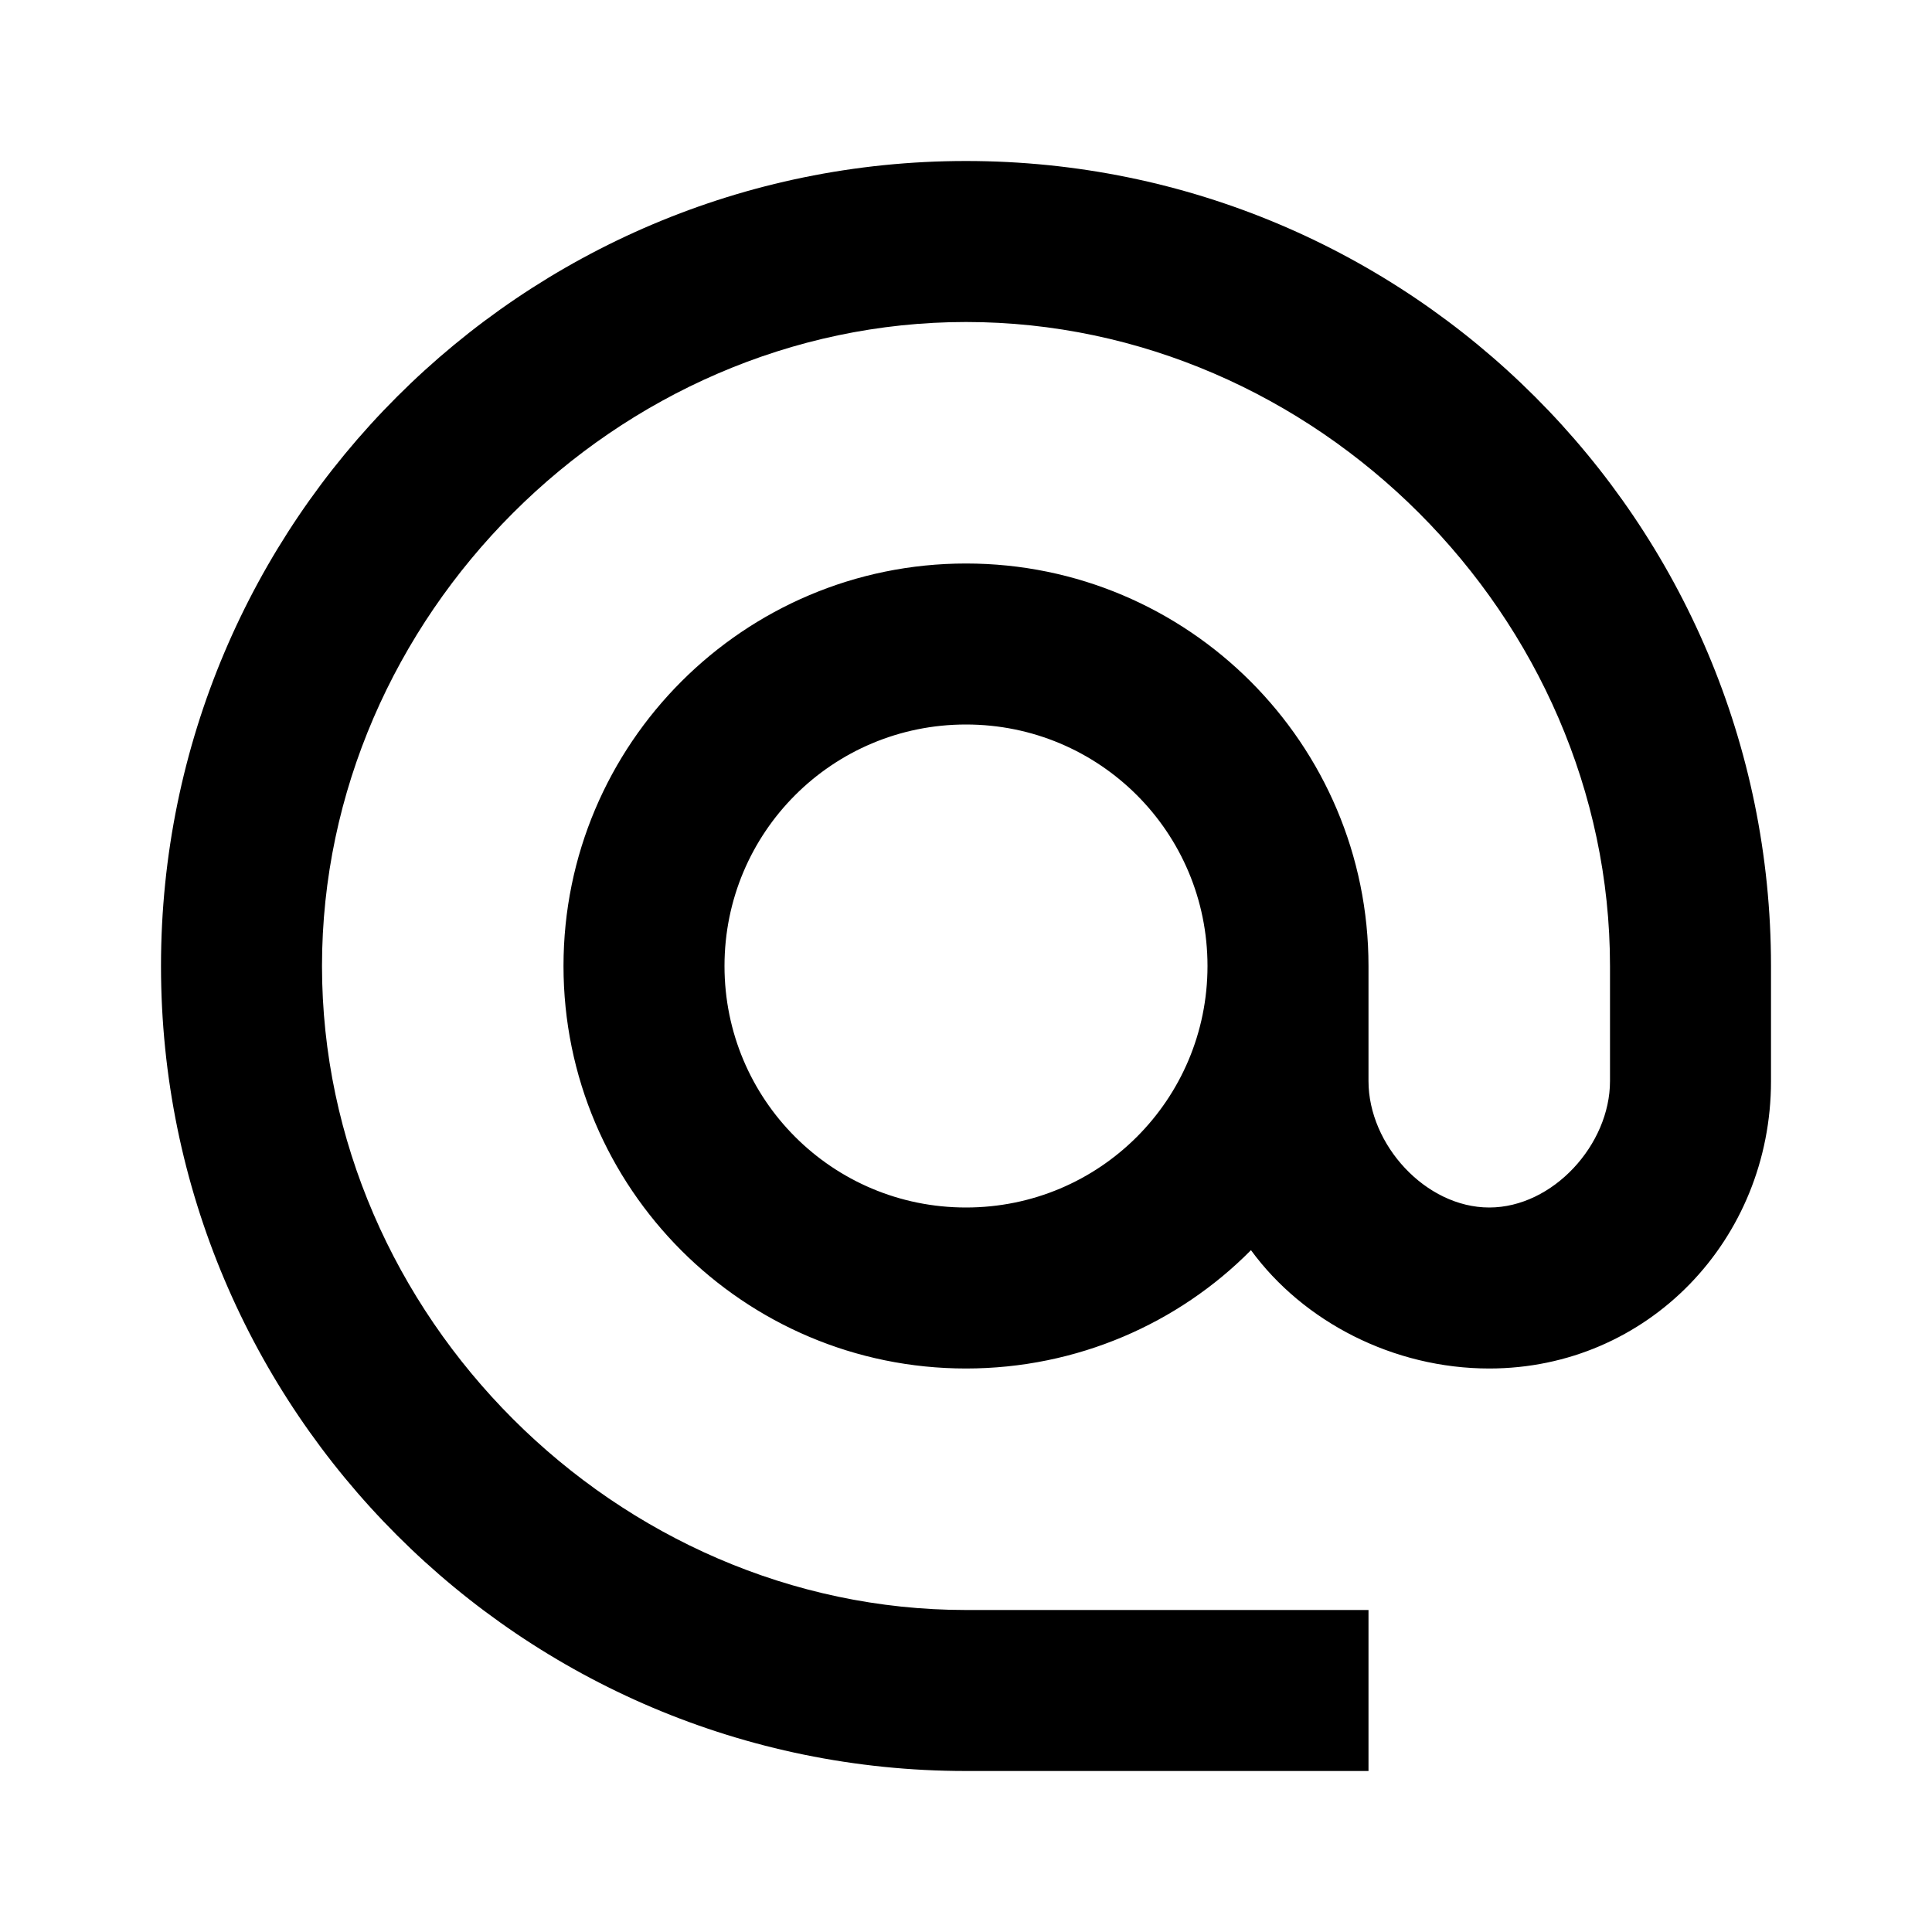
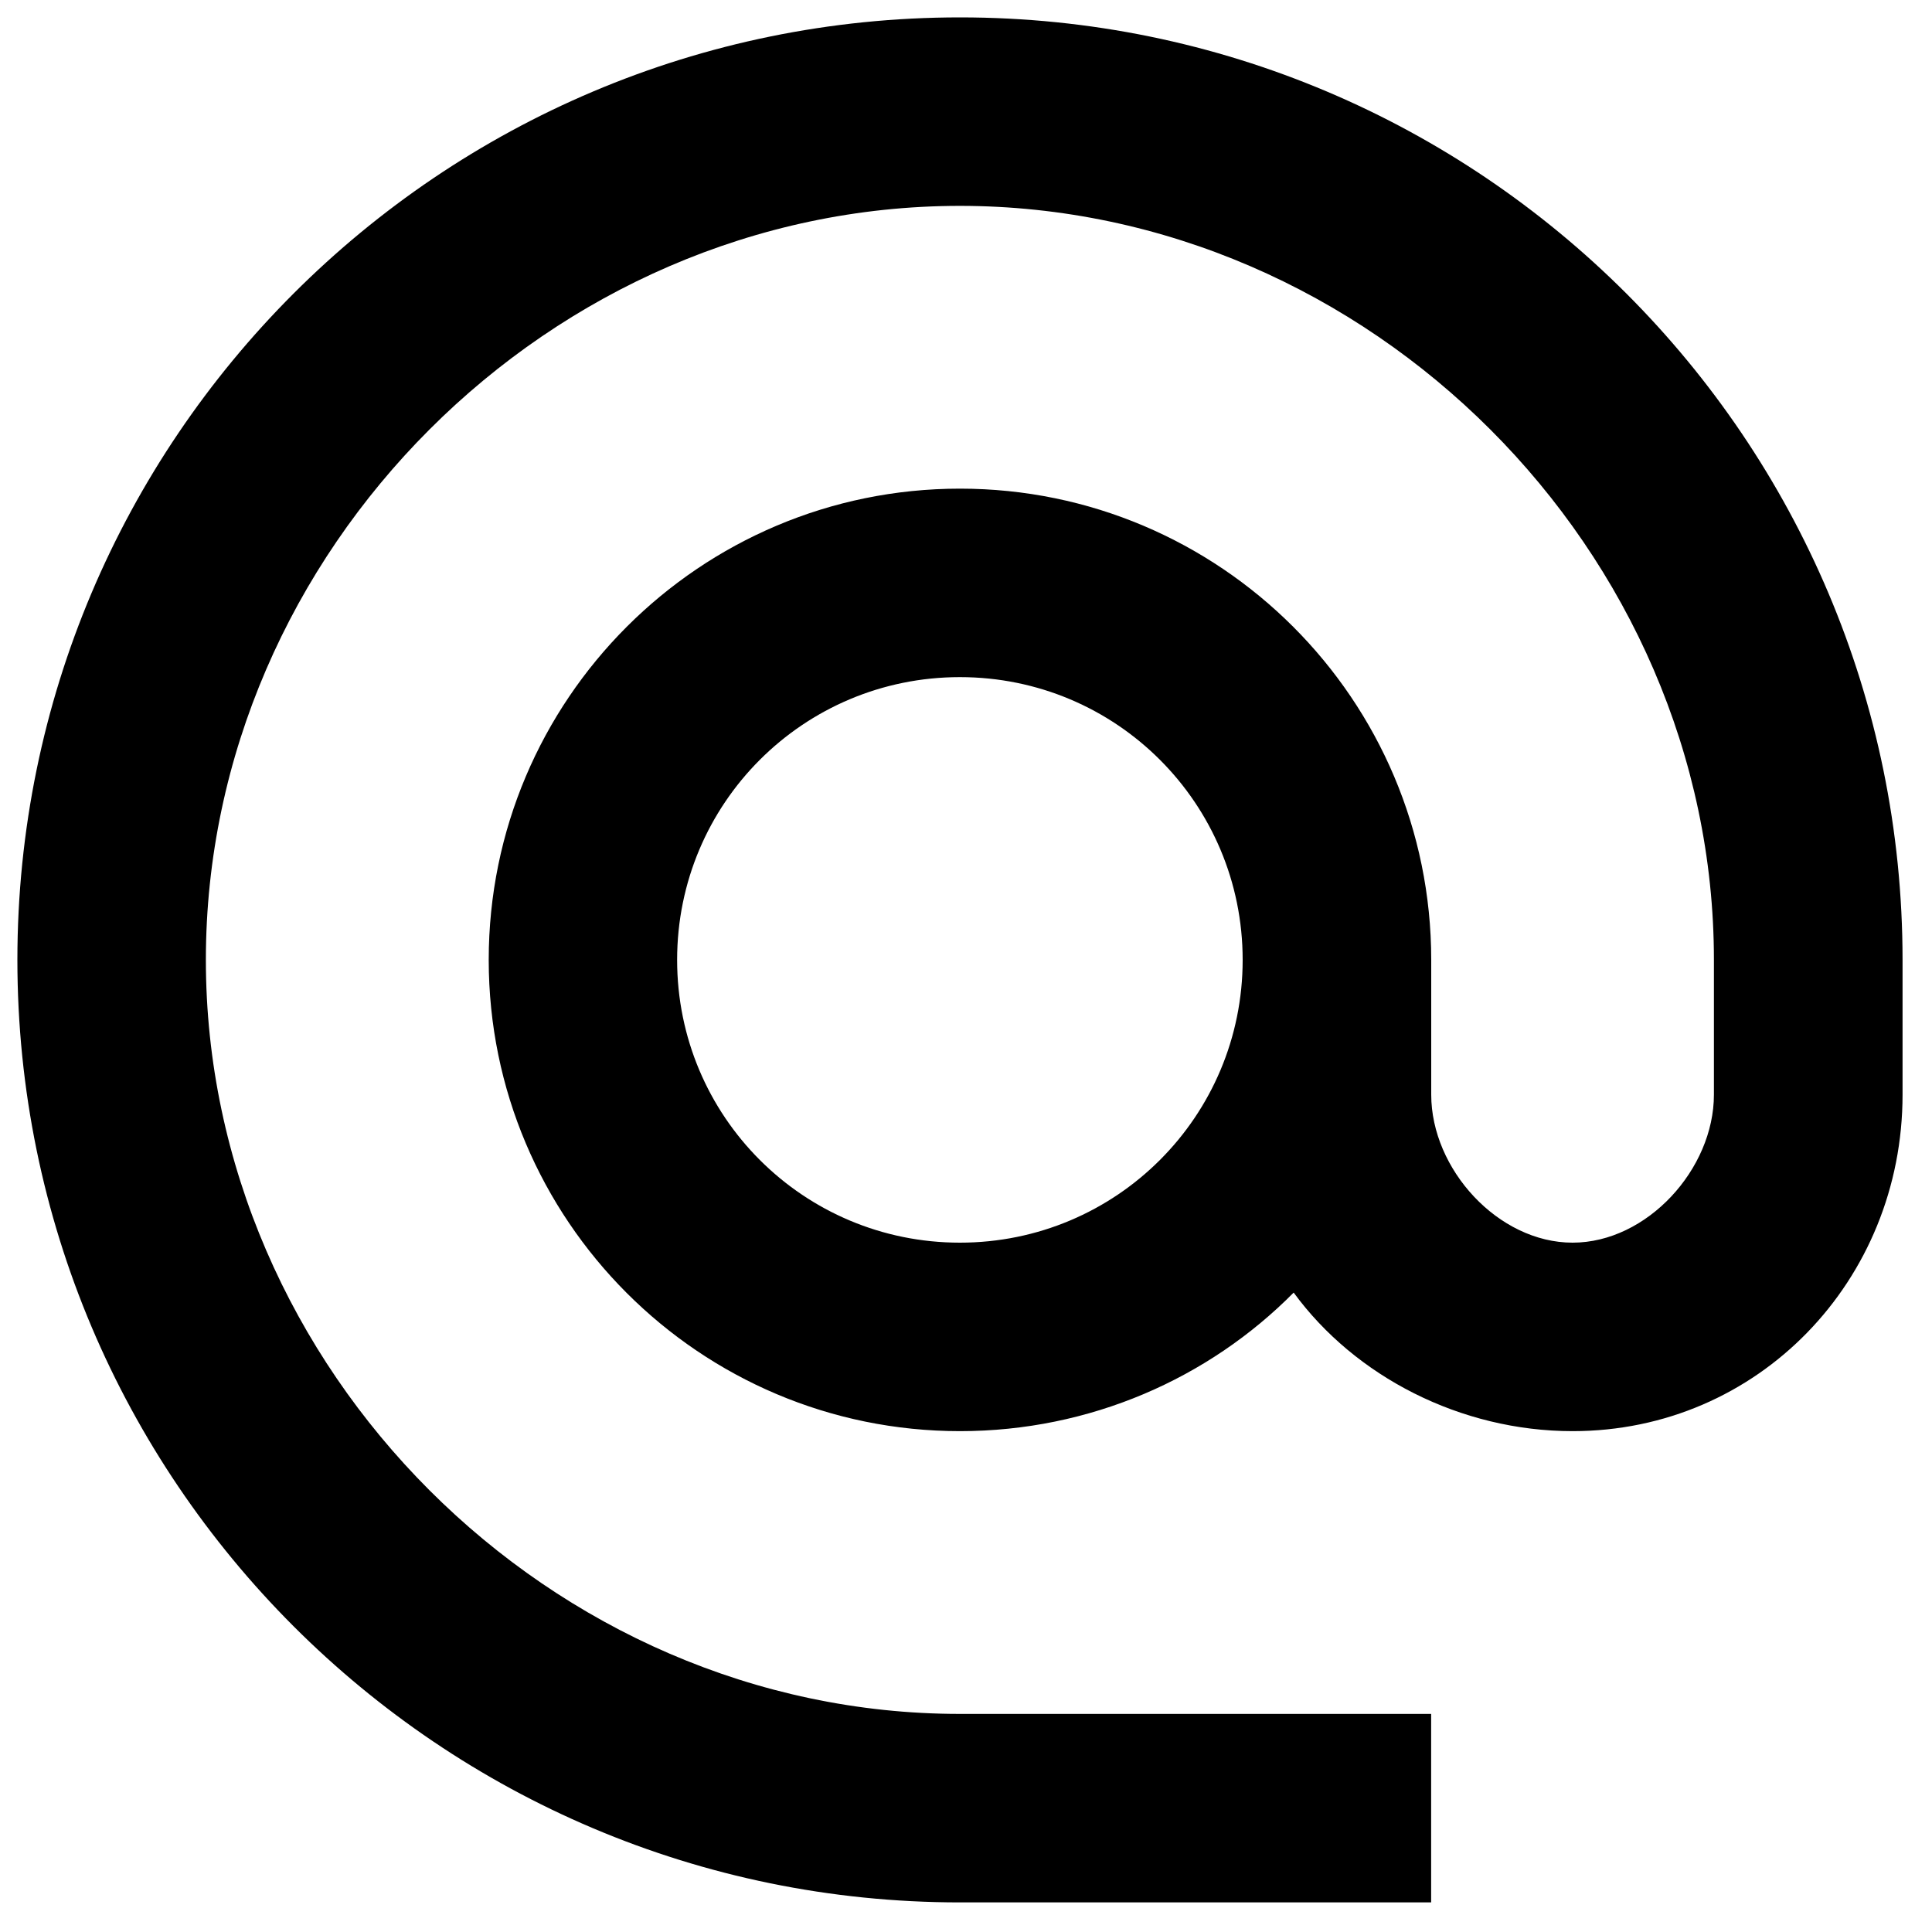
- <svg xmlns="http://www.w3.org/2000/svg" stroke="currentColor" fill="currentColor" stroke-width="0" viewBox="0 0 24 24">
-   <path fill="none" d="M0 0h24v24H0z" />
-   <path d="M12 2C6.48 2 2 6.48 2 12s4.48 10 10 10h5v-2h-5c-4.34 0-8-3.66-8-8s3.66-8 8-8 8 3.66 8 8v1.43c0 .79-.71 1.57-1.5 1.57s-1.5-.78-1.5-1.57V12c0-2.76-2.24-5-5-5s-5 2.24-5 5 2.24 5 5 5c1.38 0 2.64-.56 3.54-1.47.65.89 1.77 1.47 2.96 1.47 1.97 0 3.5-1.6 3.5-3.57V12c0-5.52-4.48-10-10-10zm0 13c-1.66 0-3-1.34-3-3s1.34-3 3-3 3 1.34 3 3-1.34 3-3 3z" />
+ <svg xmlns="http://www.w3.org/2000/svg" width="25" height="25" stroke="currentColor" fill="currentColor" stroke-width="0">
+   <g>
+     <g stroke="null">
+       <path stroke="null" d="m-2.215,-2.215l29.271,0l0,29.271l-29.271,0l0,-29.271z" fill="none" />
+       <path stroke="null" d="m12.421,0.225c-6.732,0 -12.196,5.464 -12.196,12.196s5.464,12.196 12.196,12.196l6.098,0l0,-2.439l-6.098,0c-5.293,0 -9.757,-4.464 -9.757,-9.757s4.464,-9.757 9.757,-9.757s9.757,4.464 9.757,9.757l0,1.744c0,0.964 -0.866,1.915 -1.829,1.915s-1.829,-0.951 -1.829,-1.915l0,-1.744c0,-3.366 -2.732,-6.098 -6.098,-6.098s-6.098,2.732 -6.098,6.098s2.732,6.098 6.098,6.098c1.683,0 3.22,-0.683 4.318,-1.793c0.793,1.085 2.159,1.793 3.61,1.793c2.403,0 4.269,-1.951 4.269,-4.354l0,-1.744c0,-6.732 -5.464,-12.196 -12.196,-12.196zm0,15.855c-2.025,0 -3.659,-1.634 -3.659,-3.659s1.634,-3.659 3.659,-3.659s3.659,1.634 3.659,3.659s-1.634,3.659 -3.659,3.659z" />
+     </g>
+   </g>
</svg>
